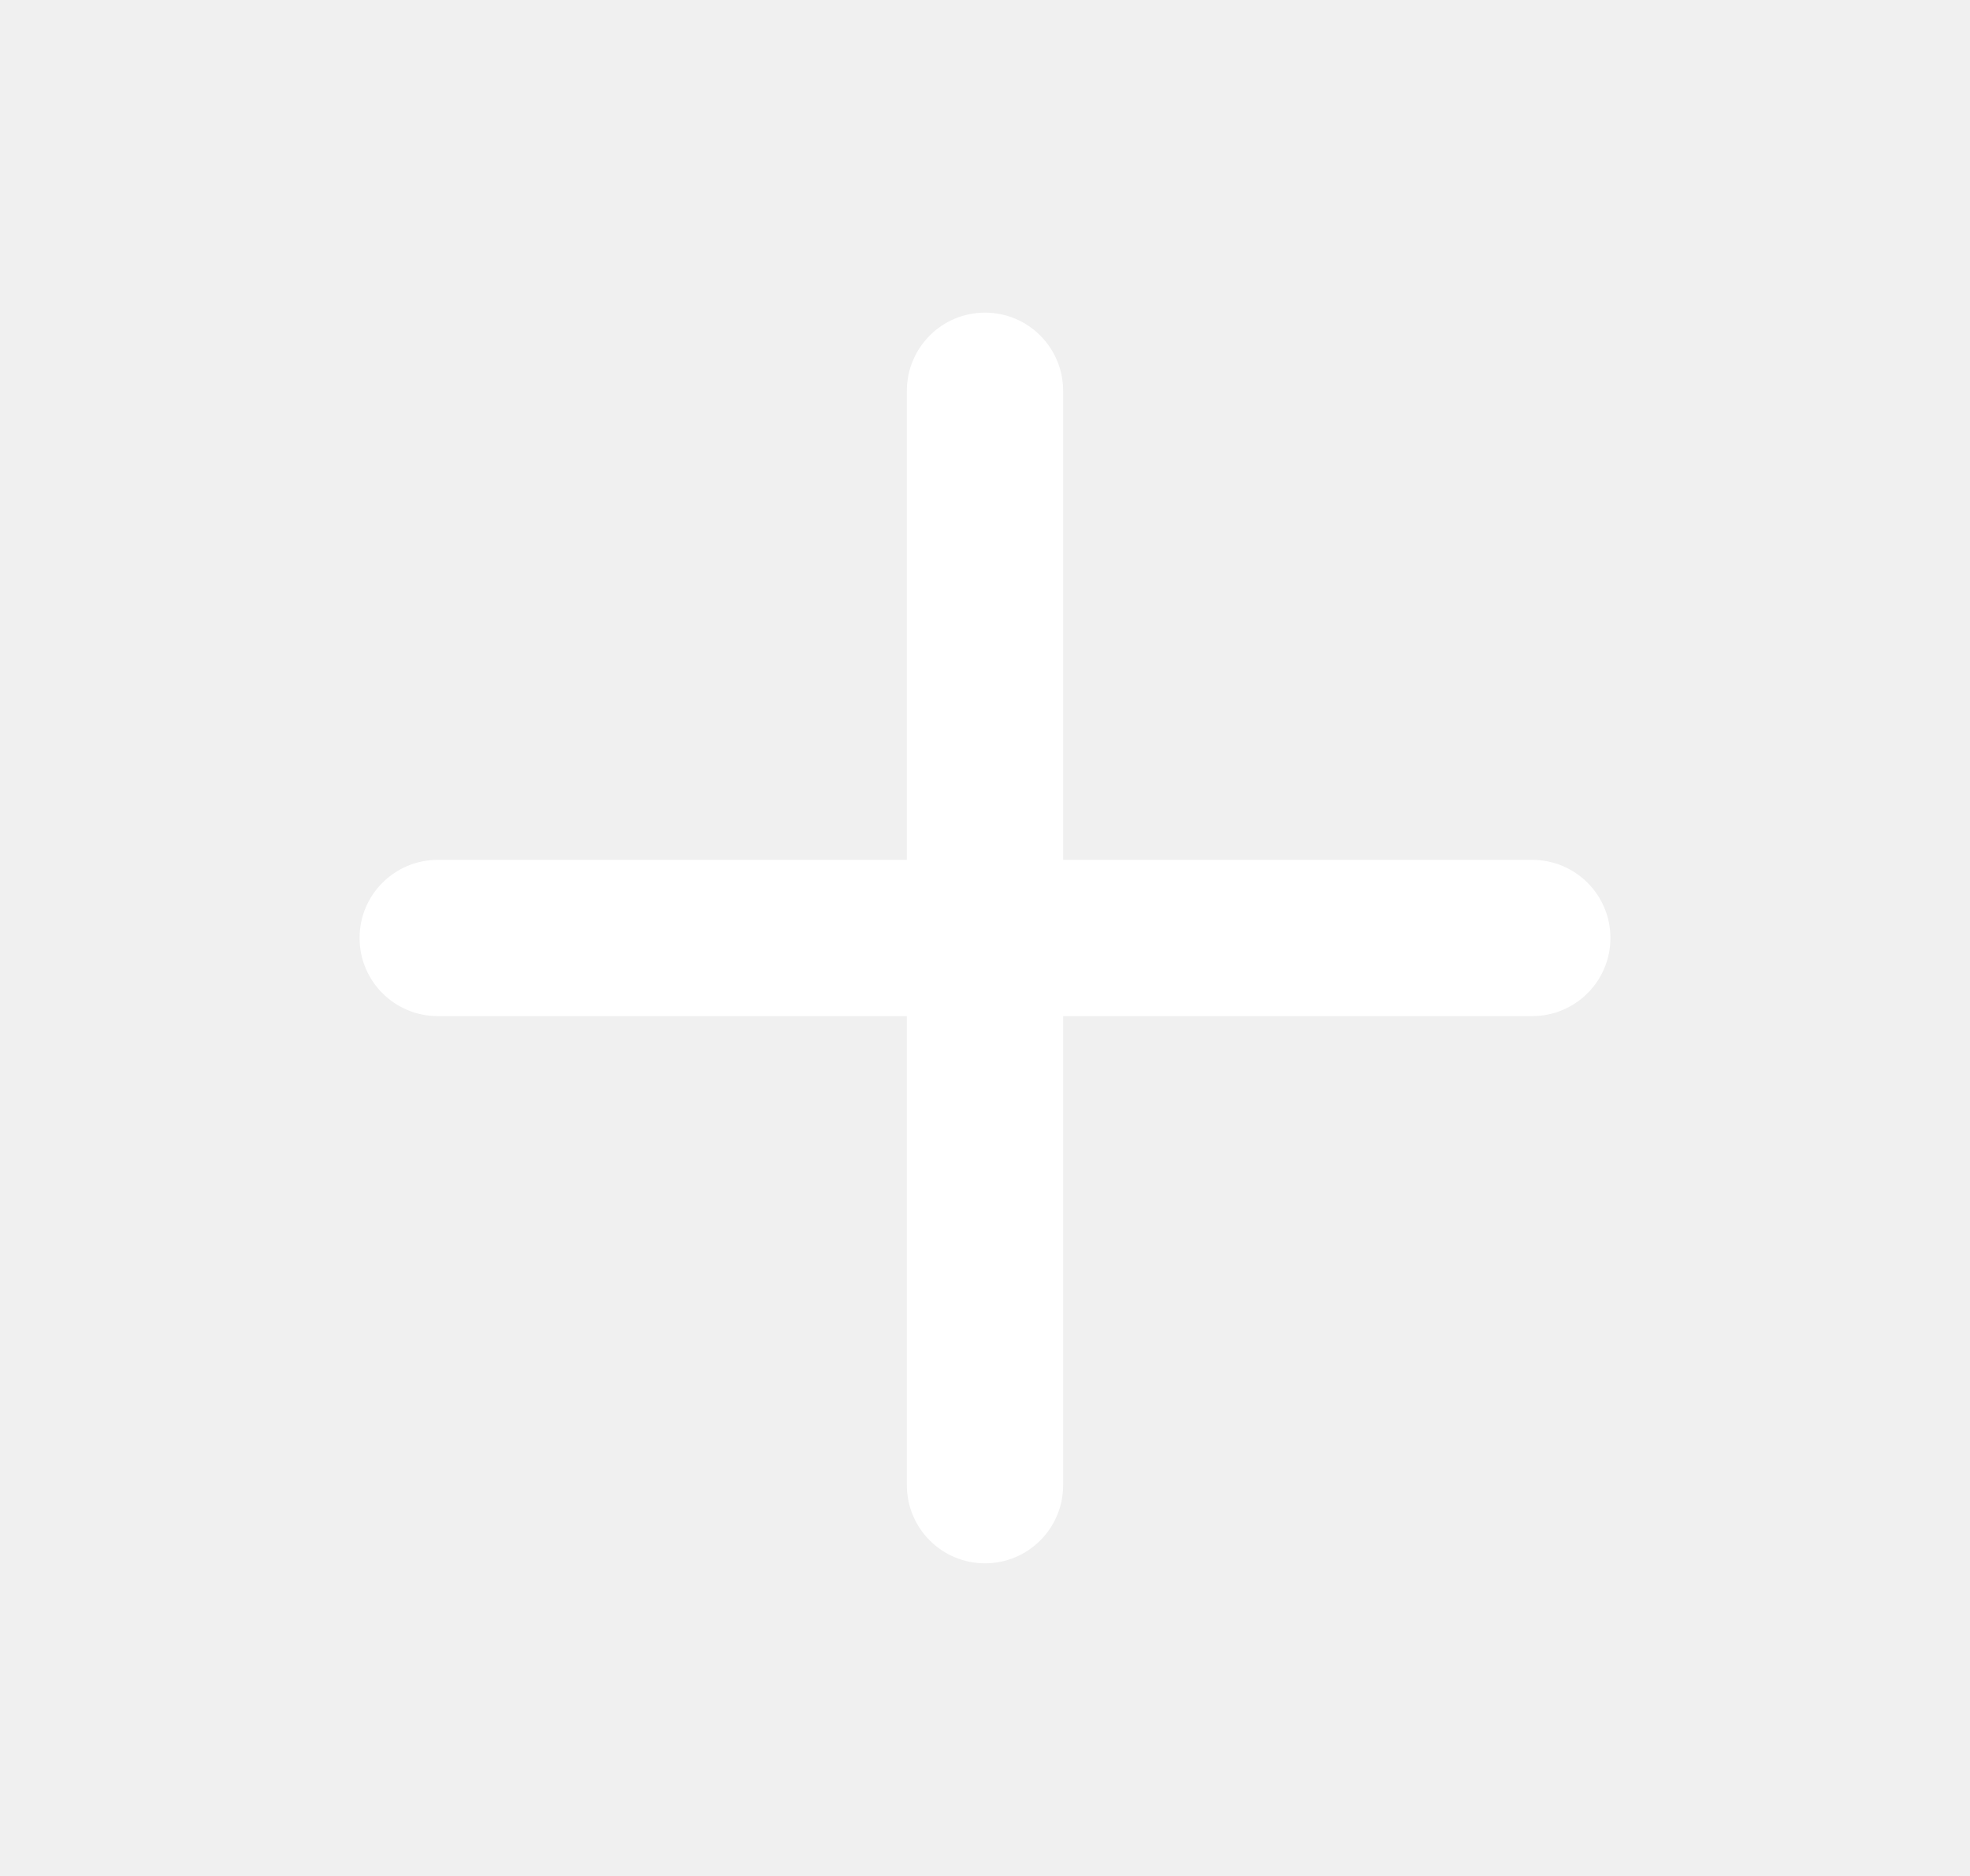
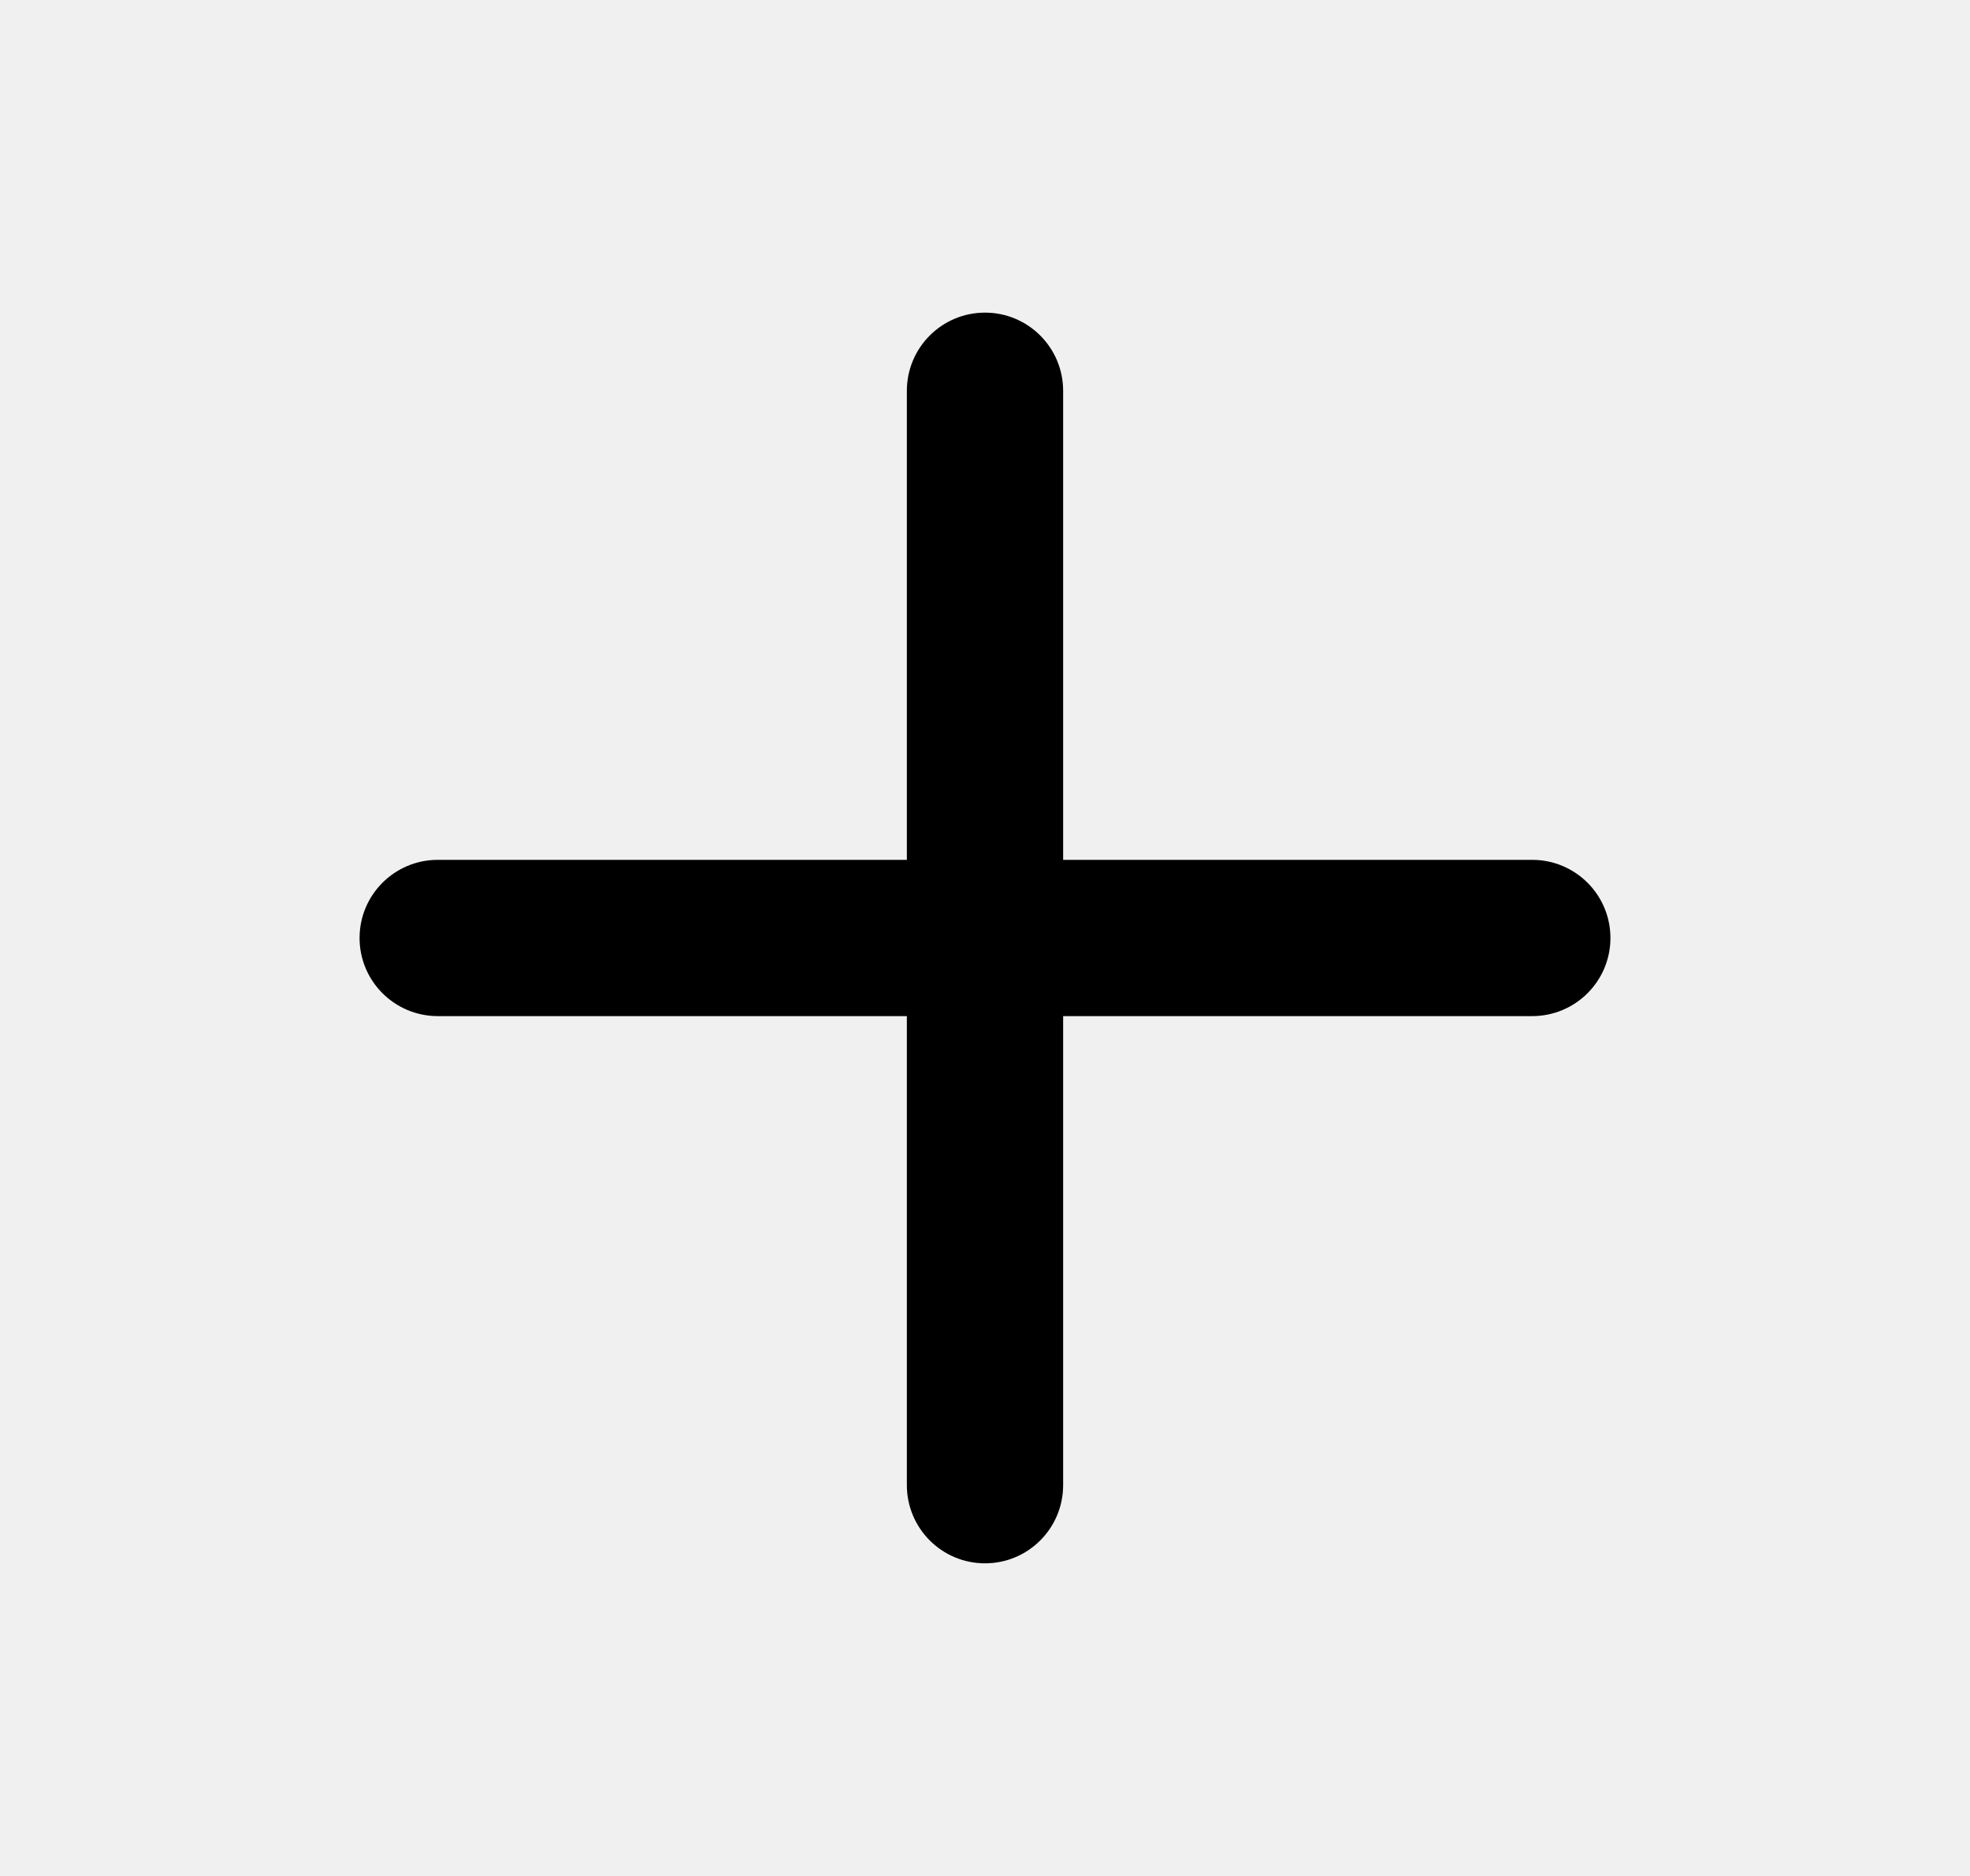
- <svg xmlns="http://www.w3.org/2000/svg" width="21" height="20" viewBox="0 0 21 20" fill="none">
-   <path fill-rule="evenodd" clip-rule="evenodd" d="M10.5 3.333C10.96 3.333 11.333 3.706 11.333 4.167V9.167H16.333C16.794 9.167 17.167 9.54 17.167 10C17.167 10.46 16.794 10.833 16.333 10.833H11.333V15.833C11.333 16.294 10.96 16.667 10.5 16.667C10.04 16.667 9.667 16.294 9.667 15.833V10.833H4.667C4.206 10.833 3.833 10.46 3.833 10C3.833 9.54 4.206 9.167 4.667 9.167H9.667V4.167C9.667 3.706 10.04 3.333 10.5 3.333Z" fill="white" />
+ <svg xmlns="http://www.w3.org/2000/svg" viewBox="0 0 21 20" fill="currentColor">
+   <path fill-rule="evenodd" clip-rule="evenodd" d="M10.5 3.333C10.96 3.333 11.333 3.706 11.333 4.167V9.167H16.333C16.794 9.167 17.167 9.54 17.167 10C17.167 10.46 16.794 10.833 16.333 10.833H11.333V15.833C11.333 16.294 10.96 16.667 10.5 16.667C10.04 16.667 9.667 16.294 9.667 15.833V10.833H4.667C4.206 10.833 3.833 10.46 3.833 10C3.833 9.54 4.206 9.167 4.667 9.167H9.667V4.167C9.667 3.706 10.04 3.333 10.5 3.333Z" fill="currentColor" />
</svg>
